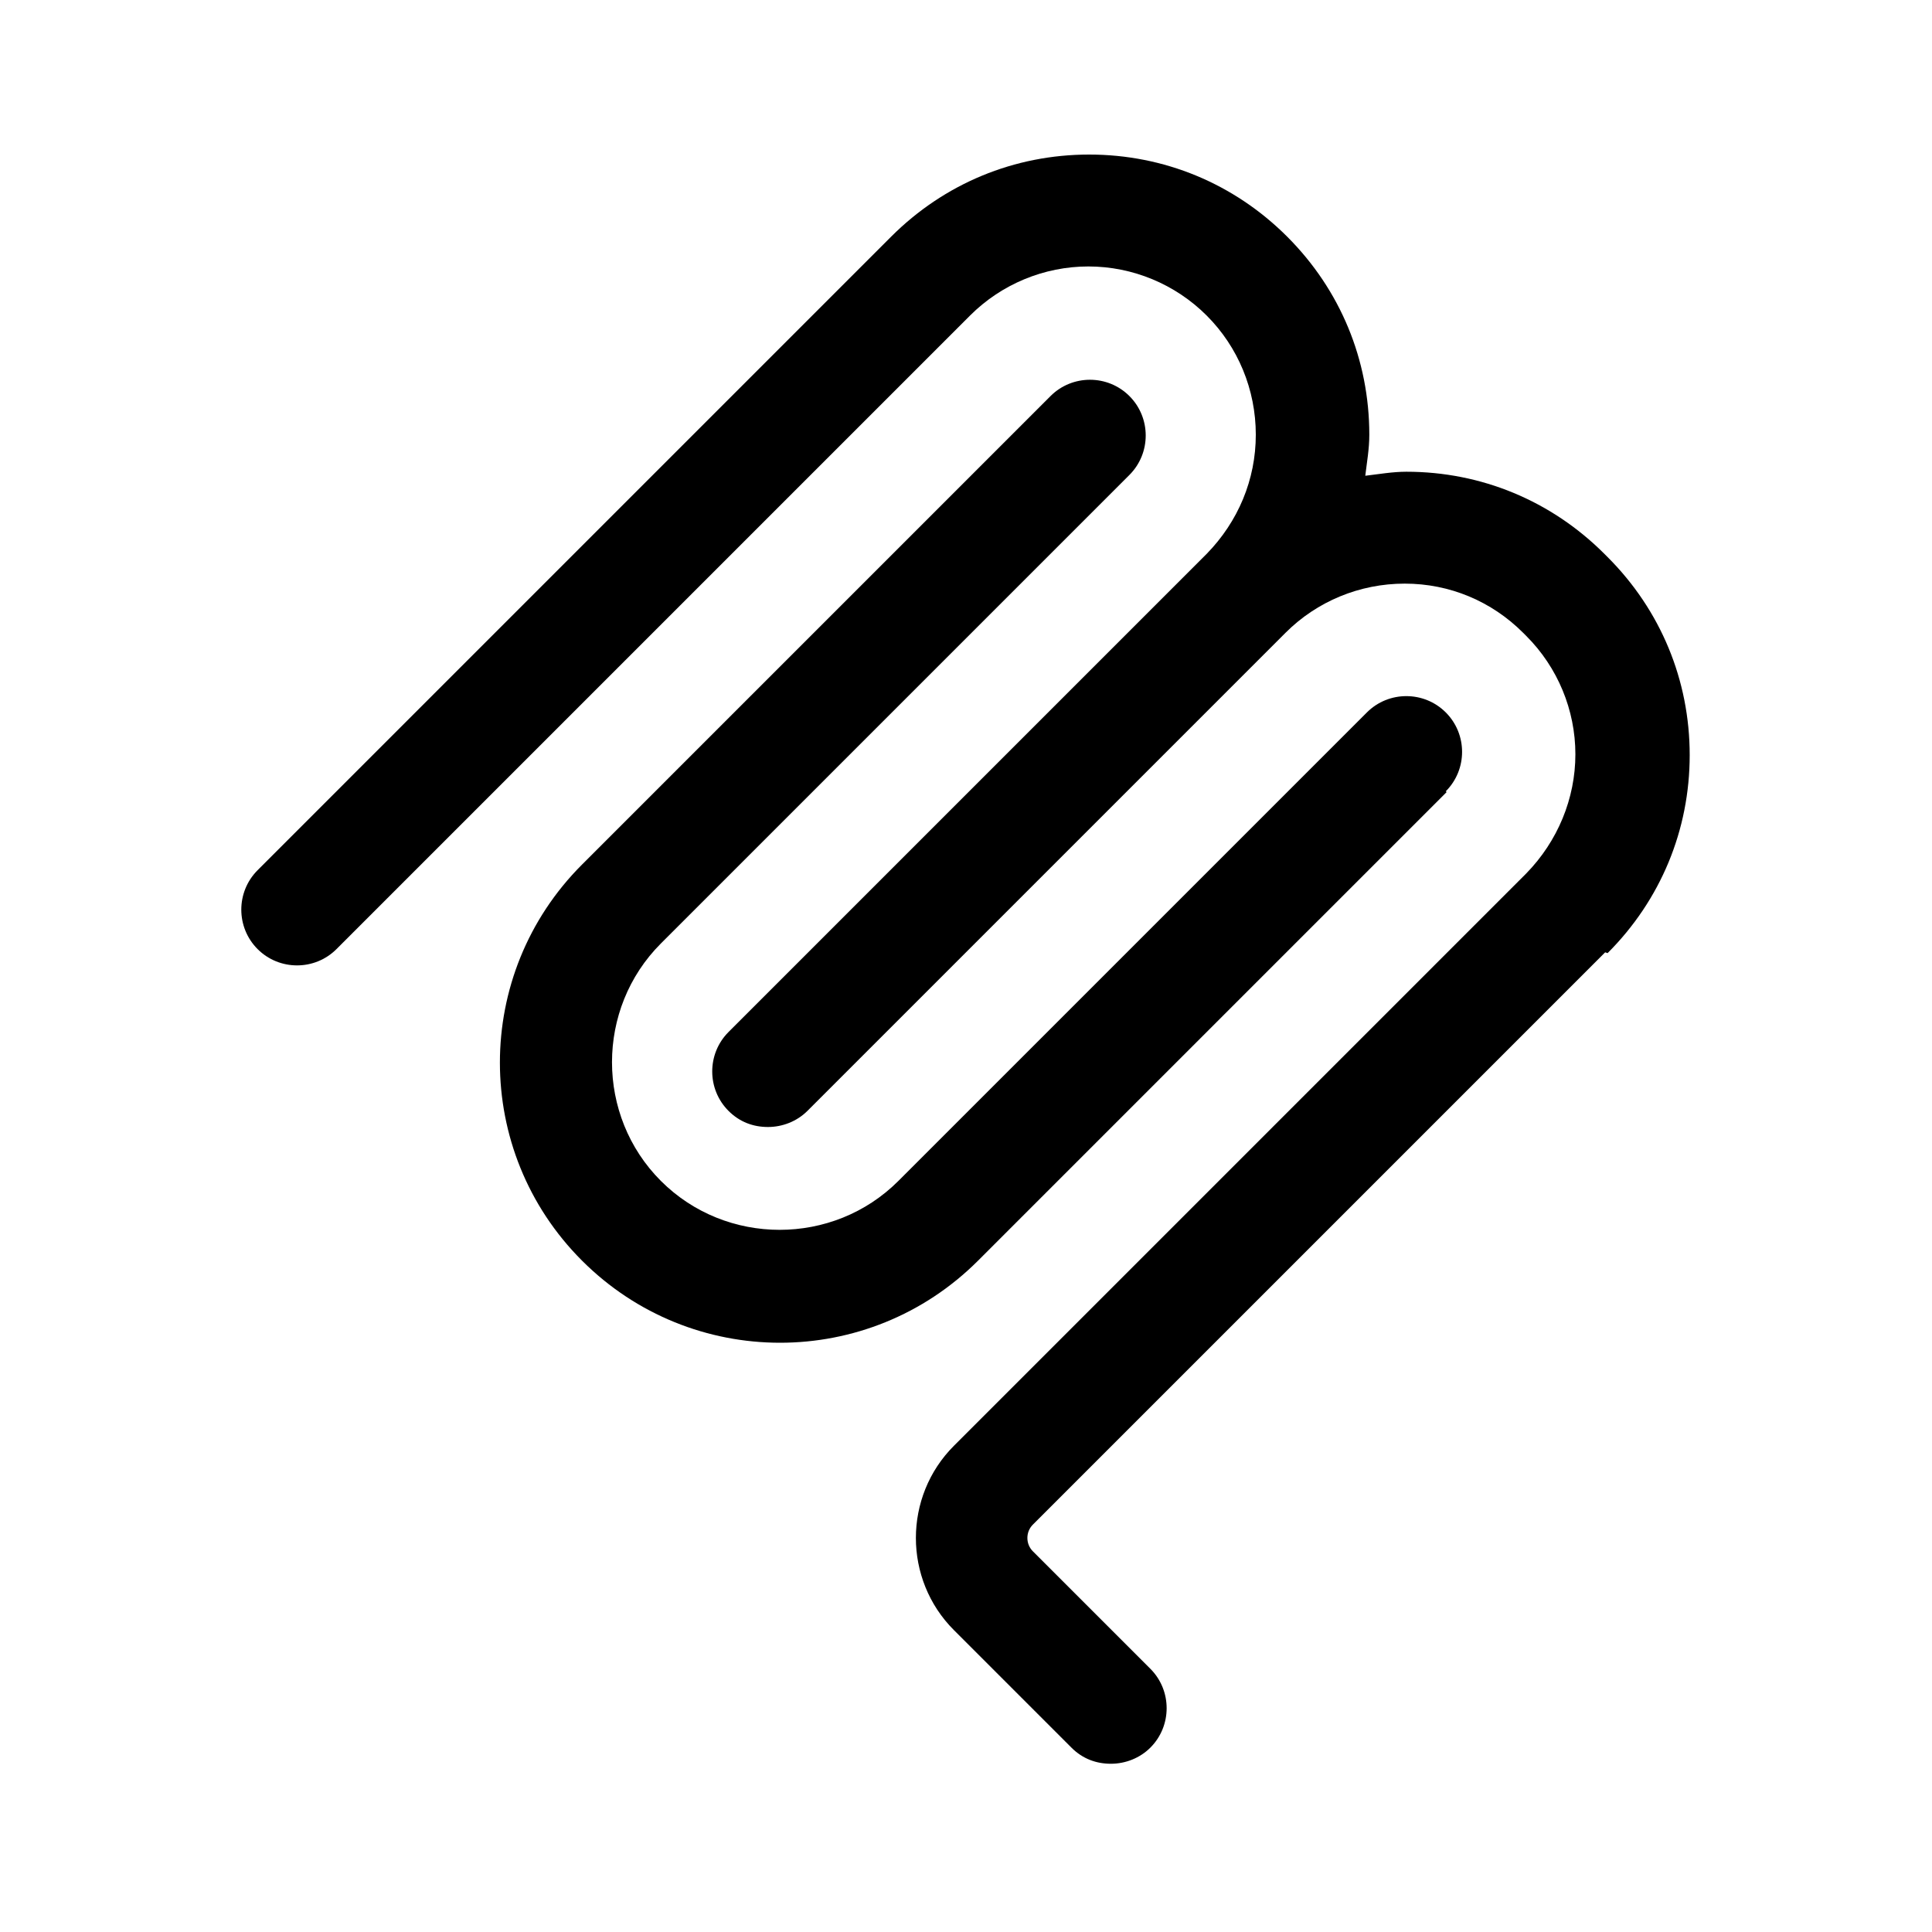
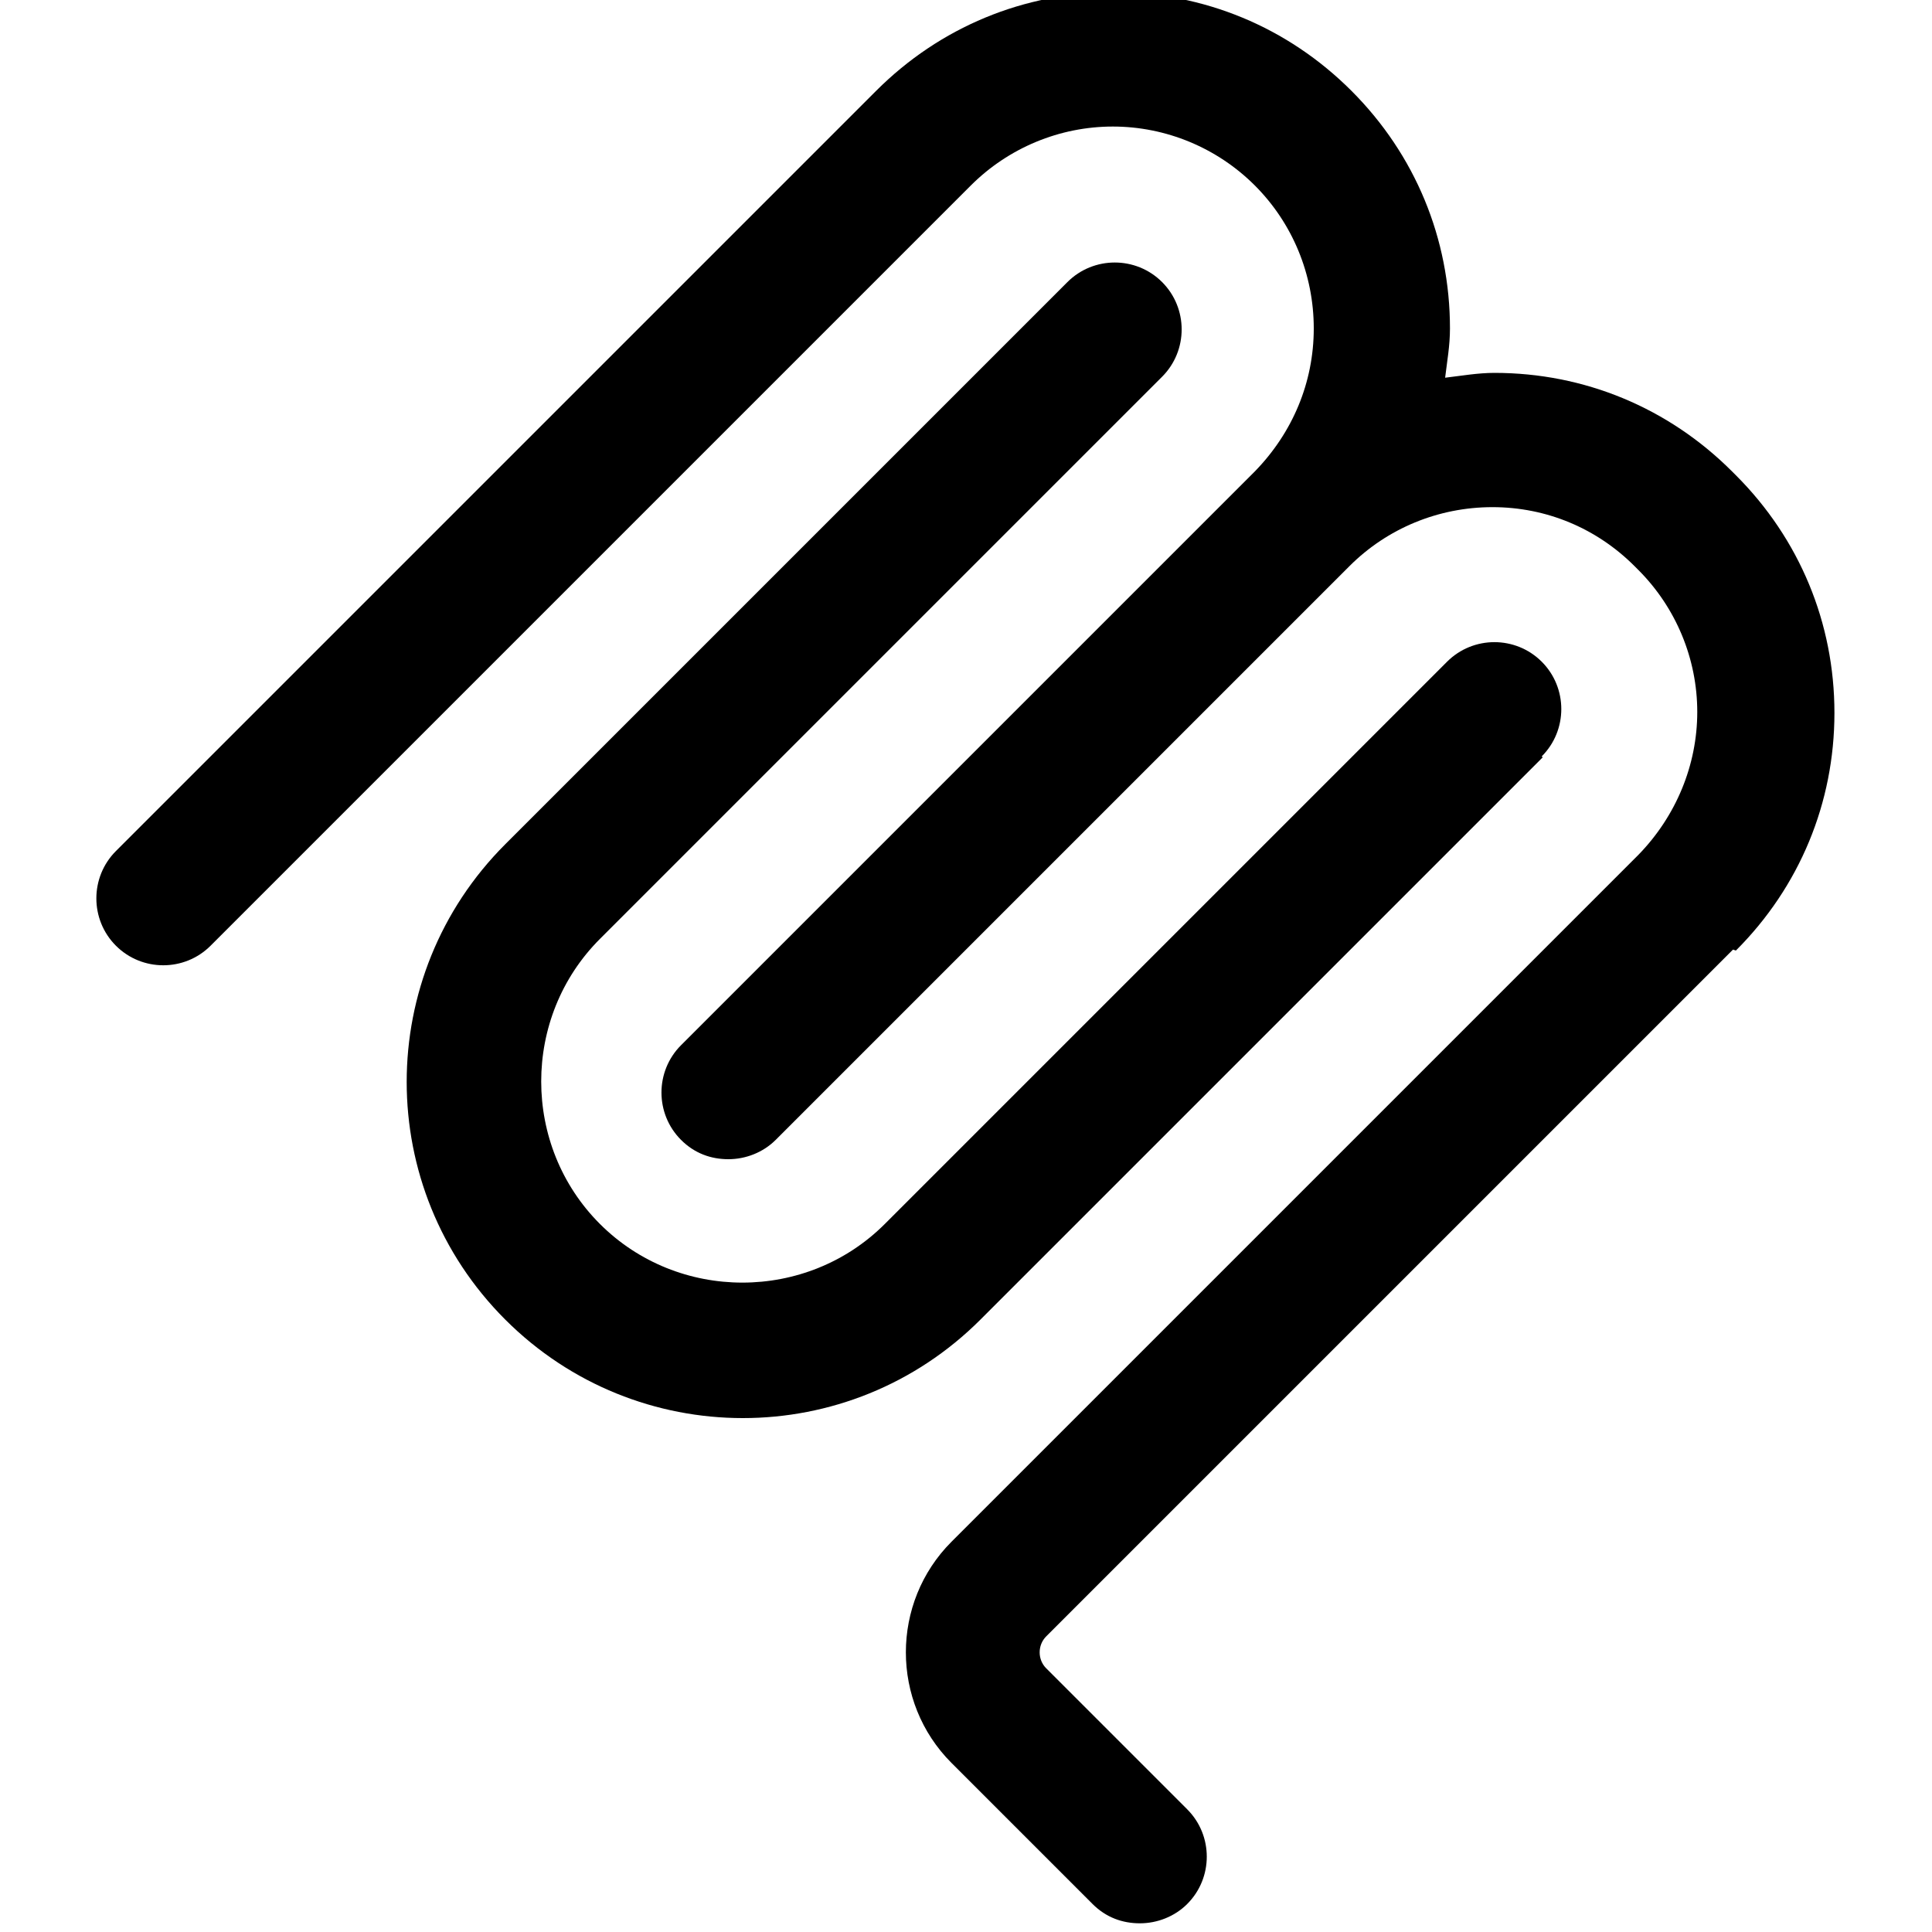
- <svg xmlns="http://www.w3.org/2000/svg" width="24" height="24" fill="currentColor" viewBox="0 0 24 24" transform="" id="injected-svg">
+ <svg xmlns="http://www.w3.org/2000/svg" width="24" height="24" fill="currentColor" viewBox="2 2 20 20" transform="" id="injected-svg">
  <path d="m19.97,11.84c.66-.66,1.02-1.53,1.02-2.46s-.36-1.8-1.02-2.46l-.04-.04c-.66-.66-1.53-1.02-2.46-1.02-.17,0-.34.03-.51.05.02-.17.05-.33.05-.51,0-.93-.36-1.8-1.02-2.46-.66-.66-1.53-1.02-2.46-1.02s-1.8.36-2.46,1.02l-7.87,7.87c-.27.27-.27.71,0,.98s.71.27.98,0l7.87-7.87c.39-.39.92-.61,1.47-.61s1.08.22,1.47.61c.39.39.61.92.61,1.48s-.22,1.08-.61,1.48l-5.86,5.86-.08.08c-.27.27-.27.71,0,.98.14.14.31.2.49.2s.36-.07.49-.2l5.94-5.94c.39-.39.92-.61,1.48-.61s1.08.22,1.47.61l.04.04c.39.39.61.92.61,1.47s-.22,1.08-.61,1.48l-7.11,7.11c-.63.63-.63,1.66,0,2.29l1.46,1.46c.14.14.31.2.49.2s.36-.07.49-.2c.27-.27.27-.71,0-.98l-1.46-1.46c-.09-.09-.09-.24,0-.33l7.11-7.11Z" />
  <path d="m17.96,9.83c.27-.27.27-.71,0-.98-.27-.27-.71-.27-.98,0l-5.82,5.82c-.81.81-2.14.81-2.95,0-.81-.81-.81-2.14,0-2.95l5.82-5.82c.27-.27.27-.71,0-.98-.27-.27-.71-.27-.98,0l-5.82,5.82c-1.36,1.36-1.36,3.56,0,4.92.68.68,1.57,1.02,2.46,1.02s1.78-.34,2.46-1.02l5.82-5.82Z" />
</svg>
